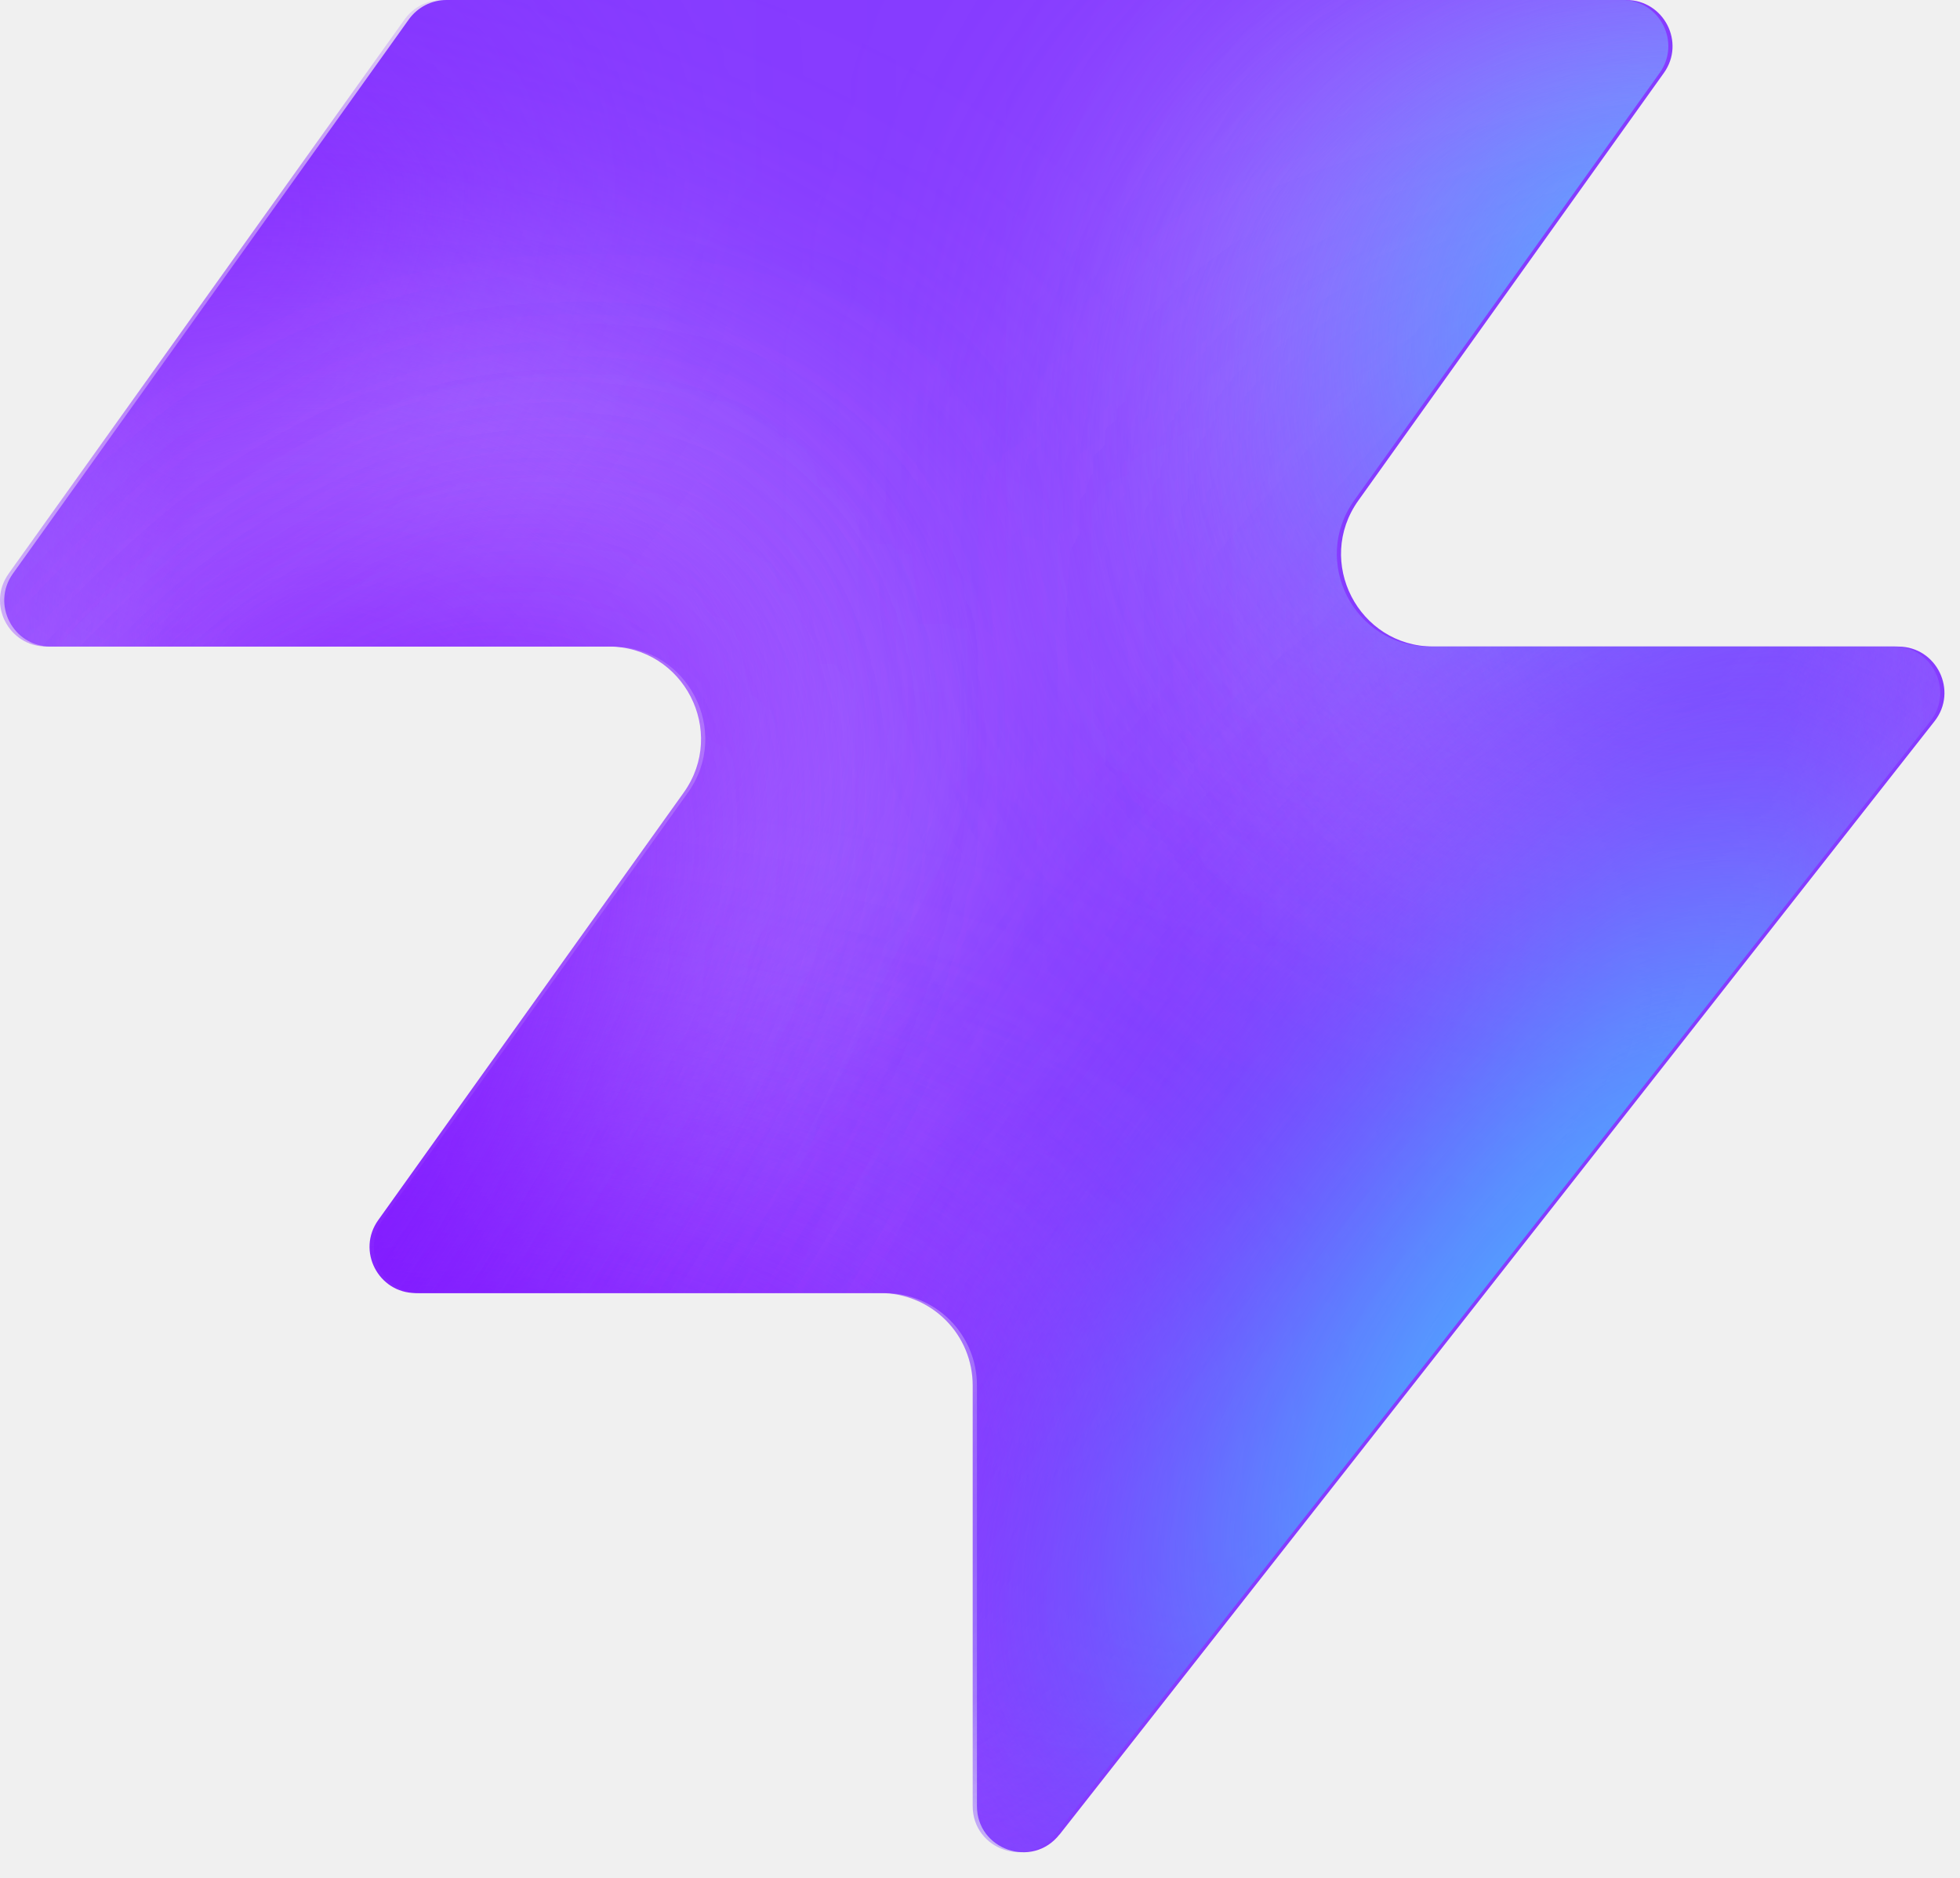
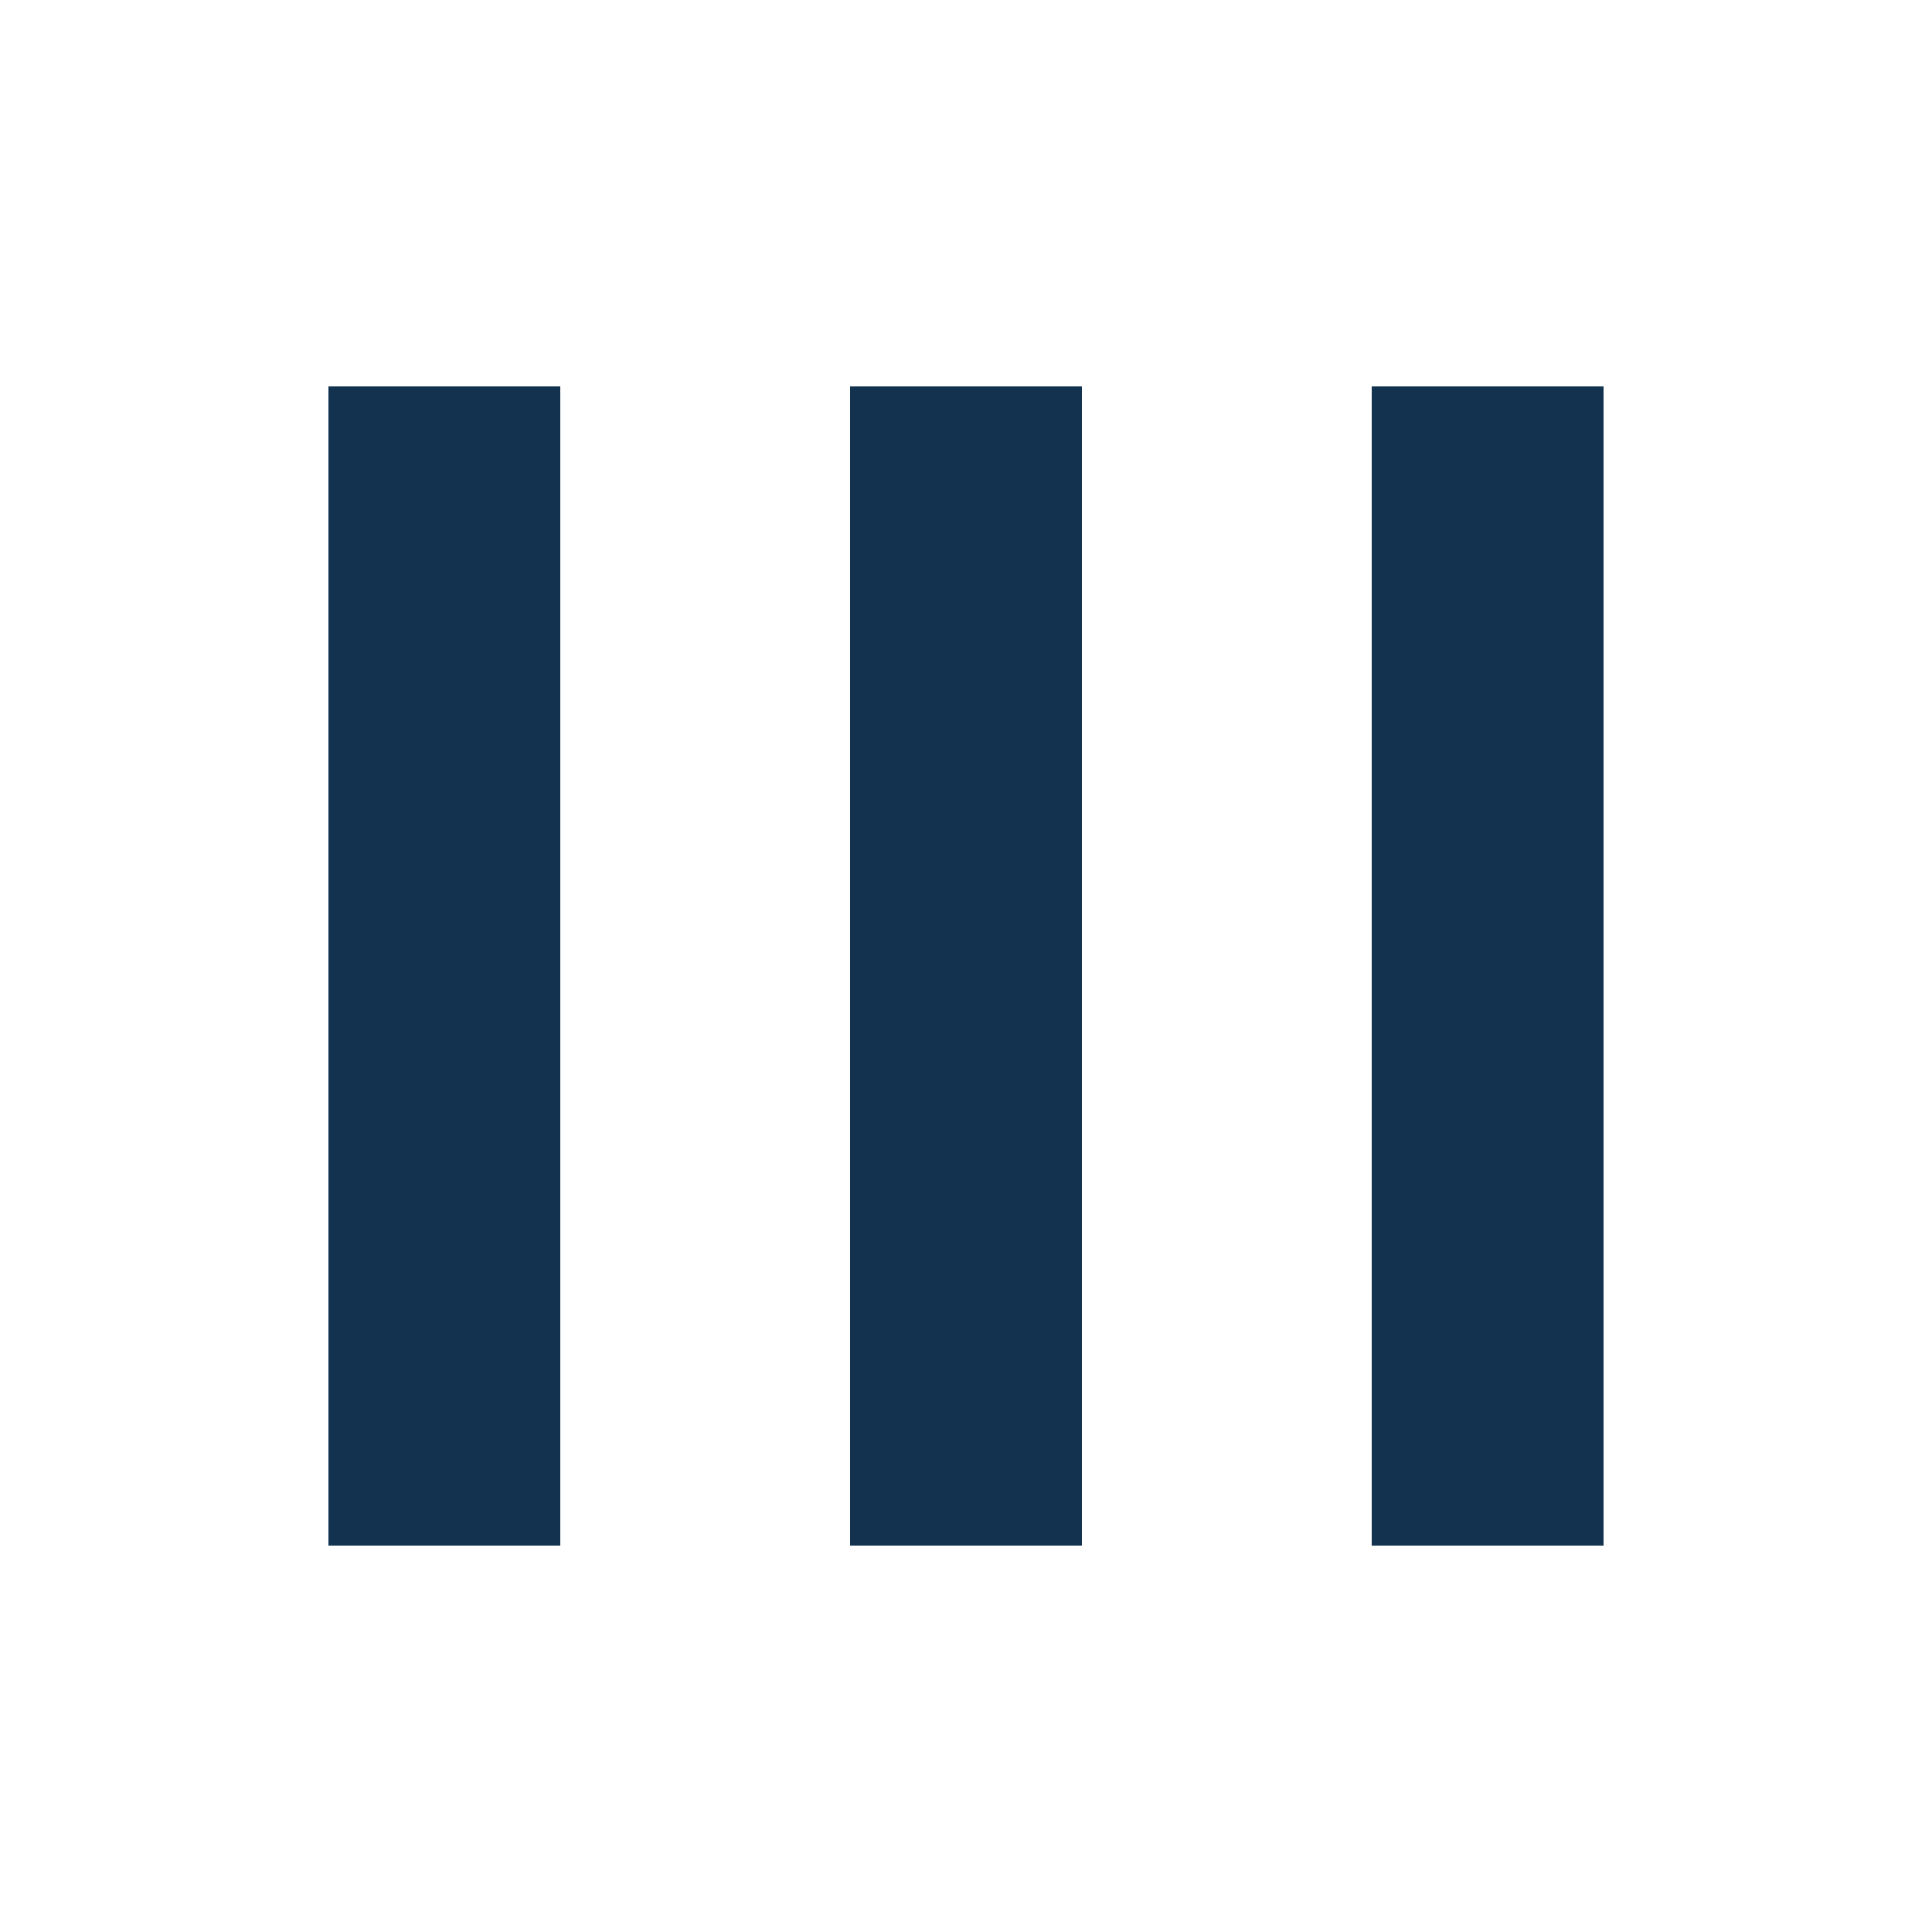
- <svg xmlns="http://www.w3.org/2000/svg" width="48" height="46" fill="none" viewBox="0 0 48 46">
-   <path fill="#863bff" d="M25.946 44.938c-.664.845-2.021.375-2.021-.698V33.937a2.26 2.26 0 0 0-2.262-2.262H10.287c-.92 0-1.456-1.04-.92-1.788l7.48-10.471c1.07-1.497 0-3.578-1.842-3.578H1.237c-.92 0-1.456-1.04-.92-1.788L10.013.474c.214-.297.556-.474.92-.474h28.894c.92 0 1.456 1.04.92 1.788l-7.48 10.471c-1.07 1.498 0 3.579 1.842 3.579h11.377c.943 0 1.473 1.088.89 1.83L25.947 44.94z" style="fill:#863bff;fill:color(display-p3 .525 .23 1);fill-opacity:1" />
-   <mask id="a" width="48" height="46" x="0" y="0" maskUnits="userSpaceOnUse" style="mask-type:alpha">
-     <path fill="#000" d="M25.842 44.938c-.664.844-2.021.375-2.021-.698V33.937a2.26 2.26 0 0 0-2.262-2.262H10.183c-.92 0-1.456-1.04-.92-1.788l7.48-10.471c1.07-1.498 0-3.579-1.842-3.579H1.133c-.92 0-1.456-1.04-.92-1.787L9.91.473c.214-.297.556-.474.92-.474h28.894c.92 0 1.456 1.04.92 1.788l-7.48 10.471c-1.07 1.498 0 3.578 1.842 3.578h11.377c.943 0 1.473 1.088.89 1.832L25.843 44.94z" style="fill:#000;fill-opacity:1" />
-   </mask>
-   <g mask="url(#a)">
-     <g filter="url(#b)">
-       <ellipse cx="5.508" cy="14.704" fill="#ede6ff" rx="5.508" ry="14.704" style="fill:#ede6ff;fill:color(display-p3 .927 .903 1);fill-opacity:1" transform="matrix(.00324 1 1 -.00324 -4.47 31.516)" />
-     </g>
-     <g filter="url(#c)">
-       <ellipse cx="10.399" cy="29.851" fill="#ede6ff" rx="10.399" ry="29.851" style="fill:#ede6ff;fill:color(display-p3 .927 .903 1);fill-opacity:1" transform="matrix(.00324 1 1 -.00324 -39.328 7.883)" />
-     </g>
-     <g filter="url(#d)">
-       <ellipse cx="5.508" cy="30.487" fill="#7e14ff" rx="5.508" ry="30.487" style="fill:#7e14ff;fill:color(display-p3 .492 .077 1);fill-opacity:1" transform="rotate(89.814 -25.913 -14.639)scale(1 -1)" />
-     </g>
-     <g filter="url(#e)">
-       <ellipse cx="5.508" cy="30.599" fill="#7e14ff" rx="5.508" ry="30.599" style="fill:#7e14ff;fill:color(display-p3 .492 .077 1);fill-opacity:1" transform="rotate(89.814 -32.644 -3.334)scale(1 -1)" />
-     </g>
-     <g filter="url(#f)">
-       <ellipse cx="5.508" cy="30.599" fill="#7e14ff" rx="5.508" ry="30.599" style="fill:#7e14ff;fill:color(display-p3 .492 .077 1);fill-opacity:1" transform="matrix(.00324 1 1 -.00324 -34.34 30.47)" />
-     </g>
-     <g filter="url(#g)">
-       <ellipse cx="14.072" cy="22.078" fill="#ede6ff" rx="14.072" ry="22.078" style="fill:#ede6ff;fill:color(display-p3 .927 .903 1);fill-opacity:1" transform="rotate(93.35 24.506 48.493)scale(-1 1)" />
-     </g>
-     <g filter="url(#h)">
-       <ellipse cx="3.47" cy="21.501" fill="#7e14ff" rx="3.47" ry="21.501" style="fill:#7e14ff;fill:color(display-p3 .492 .077 1);fill-opacity:1" transform="rotate(89.009 28.708 47.59)scale(-1 1)" />
-     </g>
-     <g filter="url(#i)">
-       <ellipse cx="3.47" cy="21.501" fill="#7e14ff" rx="3.47" ry="21.501" style="fill:#7e14ff;fill:color(display-p3 .492 .077 1);fill-opacity:1" transform="rotate(89.009 28.708 47.59)scale(-1 1)" />
-     </g>
-     <g filter="url(#j)">
-       <ellipse cx=".387" cy="8.972" fill="#7e14ff" rx="4.407" ry="29.108" style="fill:#7e14ff;fill:color(display-p3 .492 .077 1);fill-opacity:1" transform="rotate(39.51 .387 8.972)" />
-     </g>
-     <g filter="url(#k)">
-       <ellipse cx="47.523" cy="-6.092" fill="#7e14ff" rx="4.407" ry="29.108" style="fill:#7e14ff;fill:color(display-p3 .492 .077 1);fill-opacity:1" transform="rotate(37.892 47.523 -6.092)" />
-     </g>
-     <g filter="url(#l)">
-       <ellipse cx="41.412" cy="6.333" fill="#47bfff" rx="5.971" ry="9.665" style="fill:#47bfff;fill:color(display-p3 .28 .748 1);fill-opacity:1" transform="rotate(37.892 41.412 6.333)" />
-     </g>
-     <g filter="url(#m)">
-       <ellipse cx="-1.879" cy="38.332" fill="#7e14ff" rx="4.407" ry="29.108" style="fill:#7e14ff;fill:color(display-p3 .492 .077 1);fill-opacity:1" transform="rotate(37.892 -1.88 38.332)" />
-     </g>
-     <g filter="url(#n)">
-       <ellipse cx="-1.879" cy="38.332" fill="#7e14ff" rx="4.407" ry="29.108" style="fill:#7e14ff;fill:color(display-p3 .492 .077 1);fill-opacity:1" transform="rotate(37.892 -1.88 38.332)" />
-     </g>
-     <g filter="url(#o)">
-       <ellipse cx="35.651" cy="29.907" fill="#7e14ff" rx="4.407" ry="29.108" style="fill:#7e14ff;fill:color(display-p3 .492 .077 1);fill-opacity:1" transform="rotate(37.892 35.651 29.907)" />
-     </g>
-     <g filter="url(#p)">
-       <ellipse cx="38.418" cy="32.4" fill="#47bfff" rx="5.971" ry="15.297" style="fill:#47bfff;fill:color(display-p3 .28 .748 1);fill-opacity:1" transform="rotate(37.892 38.418 32.4)" />
-     </g>
-   </g>
-   <defs>
-     <filter id="b" width="60.045" height="41.654" x="-19.77" y="16.149" color-interpolation-filters="sRGB" filterUnits="userSpaceOnUse">
-       <feFlood flood-opacity="0" result="BackgroundImageFix" />
-       <feBlend in="SourceGraphic" in2="BackgroundImageFix" result="shape" />
-       <feGaussianBlur result="effect1_foregroundBlur_2002_17158" stdDeviation="7.659" />
-     </filter>
-     <filter id="c" width="90.34" height="51.437" x="-54.613" y="-7.533" color-interpolation-filters="sRGB" filterUnits="userSpaceOnUse">
-       <feFlood flood-opacity="0" result="BackgroundImageFix" />
-       <feBlend in="SourceGraphic" in2="BackgroundImageFix" result="shape" />
-       <feGaussianBlur result="effect1_foregroundBlur_2002_17158" stdDeviation="7.659" />
-     </filter>
-     <filter id="d" width="79.355" height="29.4" x="-49.64" y="2.03" color-interpolation-filters="sRGB" filterUnits="userSpaceOnUse">
-       <feFlood flood-opacity="0" result="BackgroundImageFix" />
-       <feBlend in="SourceGraphic" in2="BackgroundImageFix" result="shape" />
-       <feGaussianBlur result="effect1_foregroundBlur_2002_17158" stdDeviation="4.596" />
-     </filter>
-     <filter id="e" width="79.579" height="29.4" x="-45.045" y="20.029" color-interpolation-filters="sRGB" filterUnits="userSpaceOnUse">
-       <feFlood flood-opacity="0" result="BackgroundImageFix" />
-       <feBlend in="SourceGraphic" in2="BackgroundImageFix" result="shape" />
-       <feGaussianBlur result="effect1_foregroundBlur_2002_17158" stdDeviation="4.596" />
-     </filter>
-     <filter id="f" width="79.579" height="29.4" x="-43.513" y="21.178" color-interpolation-filters="sRGB" filterUnits="userSpaceOnUse">
-       <feFlood flood-opacity="0" result="BackgroundImageFix" />
-       <feBlend in="SourceGraphic" in2="BackgroundImageFix" result="shape" />
-       <feGaussianBlur result="effect1_foregroundBlur_2002_17158" stdDeviation="4.596" />
-     </filter>
-     <filter id="g" width="74.749" height="58.852" x="15.756" y="-17.901" color-interpolation-filters="sRGB" filterUnits="userSpaceOnUse">
-       <feFlood flood-opacity="0" result="BackgroundImageFix" />
-       <feBlend in="SourceGraphic" in2="BackgroundImageFix" result="shape" />
-       <feGaussianBlur result="effect1_foregroundBlur_2002_17158" stdDeviation="7.659" />
-     </filter>
-     <filter id="h" width="61.377" height="25.362" x="23.548" y="2.284" color-interpolation-filters="sRGB" filterUnits="userSpaceOnUse">
-       <feFlood flood-opacity="0" result="BackgroundImageFix" />
-       <feBlend in="SourceGraphic" in2="BackgroundImageFix" result="shape" />
-       <feGaussianBlur result="effect1_foregroundBlur_2002_17158" stdDeviation="4.596" />
-     </filter>
-     <filter id="i" width="61.377" height="25.362" x="23.548" y="2.284" color-interpolation-filters="sRGB" filterUnits="userSpaceOnUse">
-       <feFlood flood-opacity="0" result="BackgroundImageFix" />
-       <feBlend in="SourceGraphic" in2="BackgroundImageFix" result="shape" />
-       <feGaussianBlur result="effect1_foregroundBlur_2002_17158" stdDeviation="4.596" />
-     </filter>
-     <filter id="j" width="56.045" height="63.649" x="-27.636" y="-22.853" color-interpolation-filters="sRGB" filterUnits="userSpaceOnUse">
-       <feFlood flood-opacity="0" result="BackgroundImageFix" />
-       <feBlend in="SourceGraphic" in2="BackgroundImageFix" result="shape" />
-       <feGaussianBlur result="effect1_foregroundBlur_2002_17158" stdDeviation="4.596" />
-     </filter>
-     <filter id="k" width="54.814" height="64.646" x="20.116" y="-38.415" color-interpolation-filters="sRGB" filterUnits="userSpaceOnUse">
-       <feFlood flood-opacity="0" result="BackgroundImageFix" />
-       <feBlend in="SourceGraphic" in2="BackgroundImageFix" result="shape" />
-       <feGaussianBlur result="effect1_foregroundBlur_2002_17158" stdDeviation="4.596" />
-     </filter>
-     <filter id="l" width="33.541" height="35.313" x="24.641" y="-11.323" color-interpolation-filters="sRGB" filterUnits="userSpaceOnUse">
-       <feFlood flood-opacity="0" result="BackgroundImageFix" />
-       <feBlend in="SourceGraphic" in2="BackgroundImageFix" result="shape" />
-       <feGaussianBlur result="effect1_foregroundBlur_2002_17158" stdDeviation="4.596" />
-     </filter>
-     <filter id="m" width="54.814" height="64.646" x="-29.286" y="6.009" color-interpolation-filters="sRGB" filterUnits="userSpaceOnUse">
-       <feFlood flood-opacity="0" result="BackgroundImageFix" />
-       <feBlend in="SourceGraphic" in2="BackgroundImageFix" result="shape" />
-       <feGaussianBlur result="effect1_foregroundBlur_2002_17158" stdDeviation="4.596" />
-     </filter>
-     <filter id="n" width="54.814" height="64.646" x="-29.286" y="6.009" color-interpolation-filters="sRGB" filterUnits="userSpaceOnUse">
-       <feFlood flood-opacity="0" result="BackgroundImageFix" />
-       <feBlend in="SourceGraphic" in2="BackgroundImageFix" result="shape" />
-       <feGaussianBlur result="effect1_foregroundBlur_2002_17158" stdDeviation="4.596" />
-     </filter>
-     <filter id="o" width="54.814" height="64.646" x="8.244" y="-2.416" color-interpolation-filters="sRGB" filterUnits="userSpaceOnUse">
-       <feFlood flood-opacity="0" result="BackgroundImageFix" />
-       <feBlend in="SourceGraphic" in2="BackgroundImageFix" result="shape" />
-       <feGaussianBlur result="effect1_foregroundBlur_2002_17158" stdDeviation="4.596" />
-     </filter>
-     <filter id="p" width="39.409" height="43.623" x="18.713" y="10.588" color-interpolation-filters="sRGB" filterUnits="userSpaceOnUse">
-       <feFlood flood-opacity="0" result="BackgroundImageFix" />
-       <feBlend in="SourceGraphic" in2="BackgroundImageFix" result="shape" />
-       <feGaussianBlur result="effect1_foregroundBlur_2002_17158" stdDeviation="4.596" />
-     </filter>
-   </defs>
+ <svg xmlns="http://www.w3.org/2000/svg" viewBox="0 0 100 100" width="200" height="200">
+   <rect width="100%" height="100%" fill="#ffffff" />
+   <rect x="17" y="20" width="12" height="60" fill="#123250" />
+   <rect x="44" y="20" width="12" height="60" fill="#123250" />
+   <rect x="71" y="20" width="12" height="60" fill="#123250" />
</svg>
